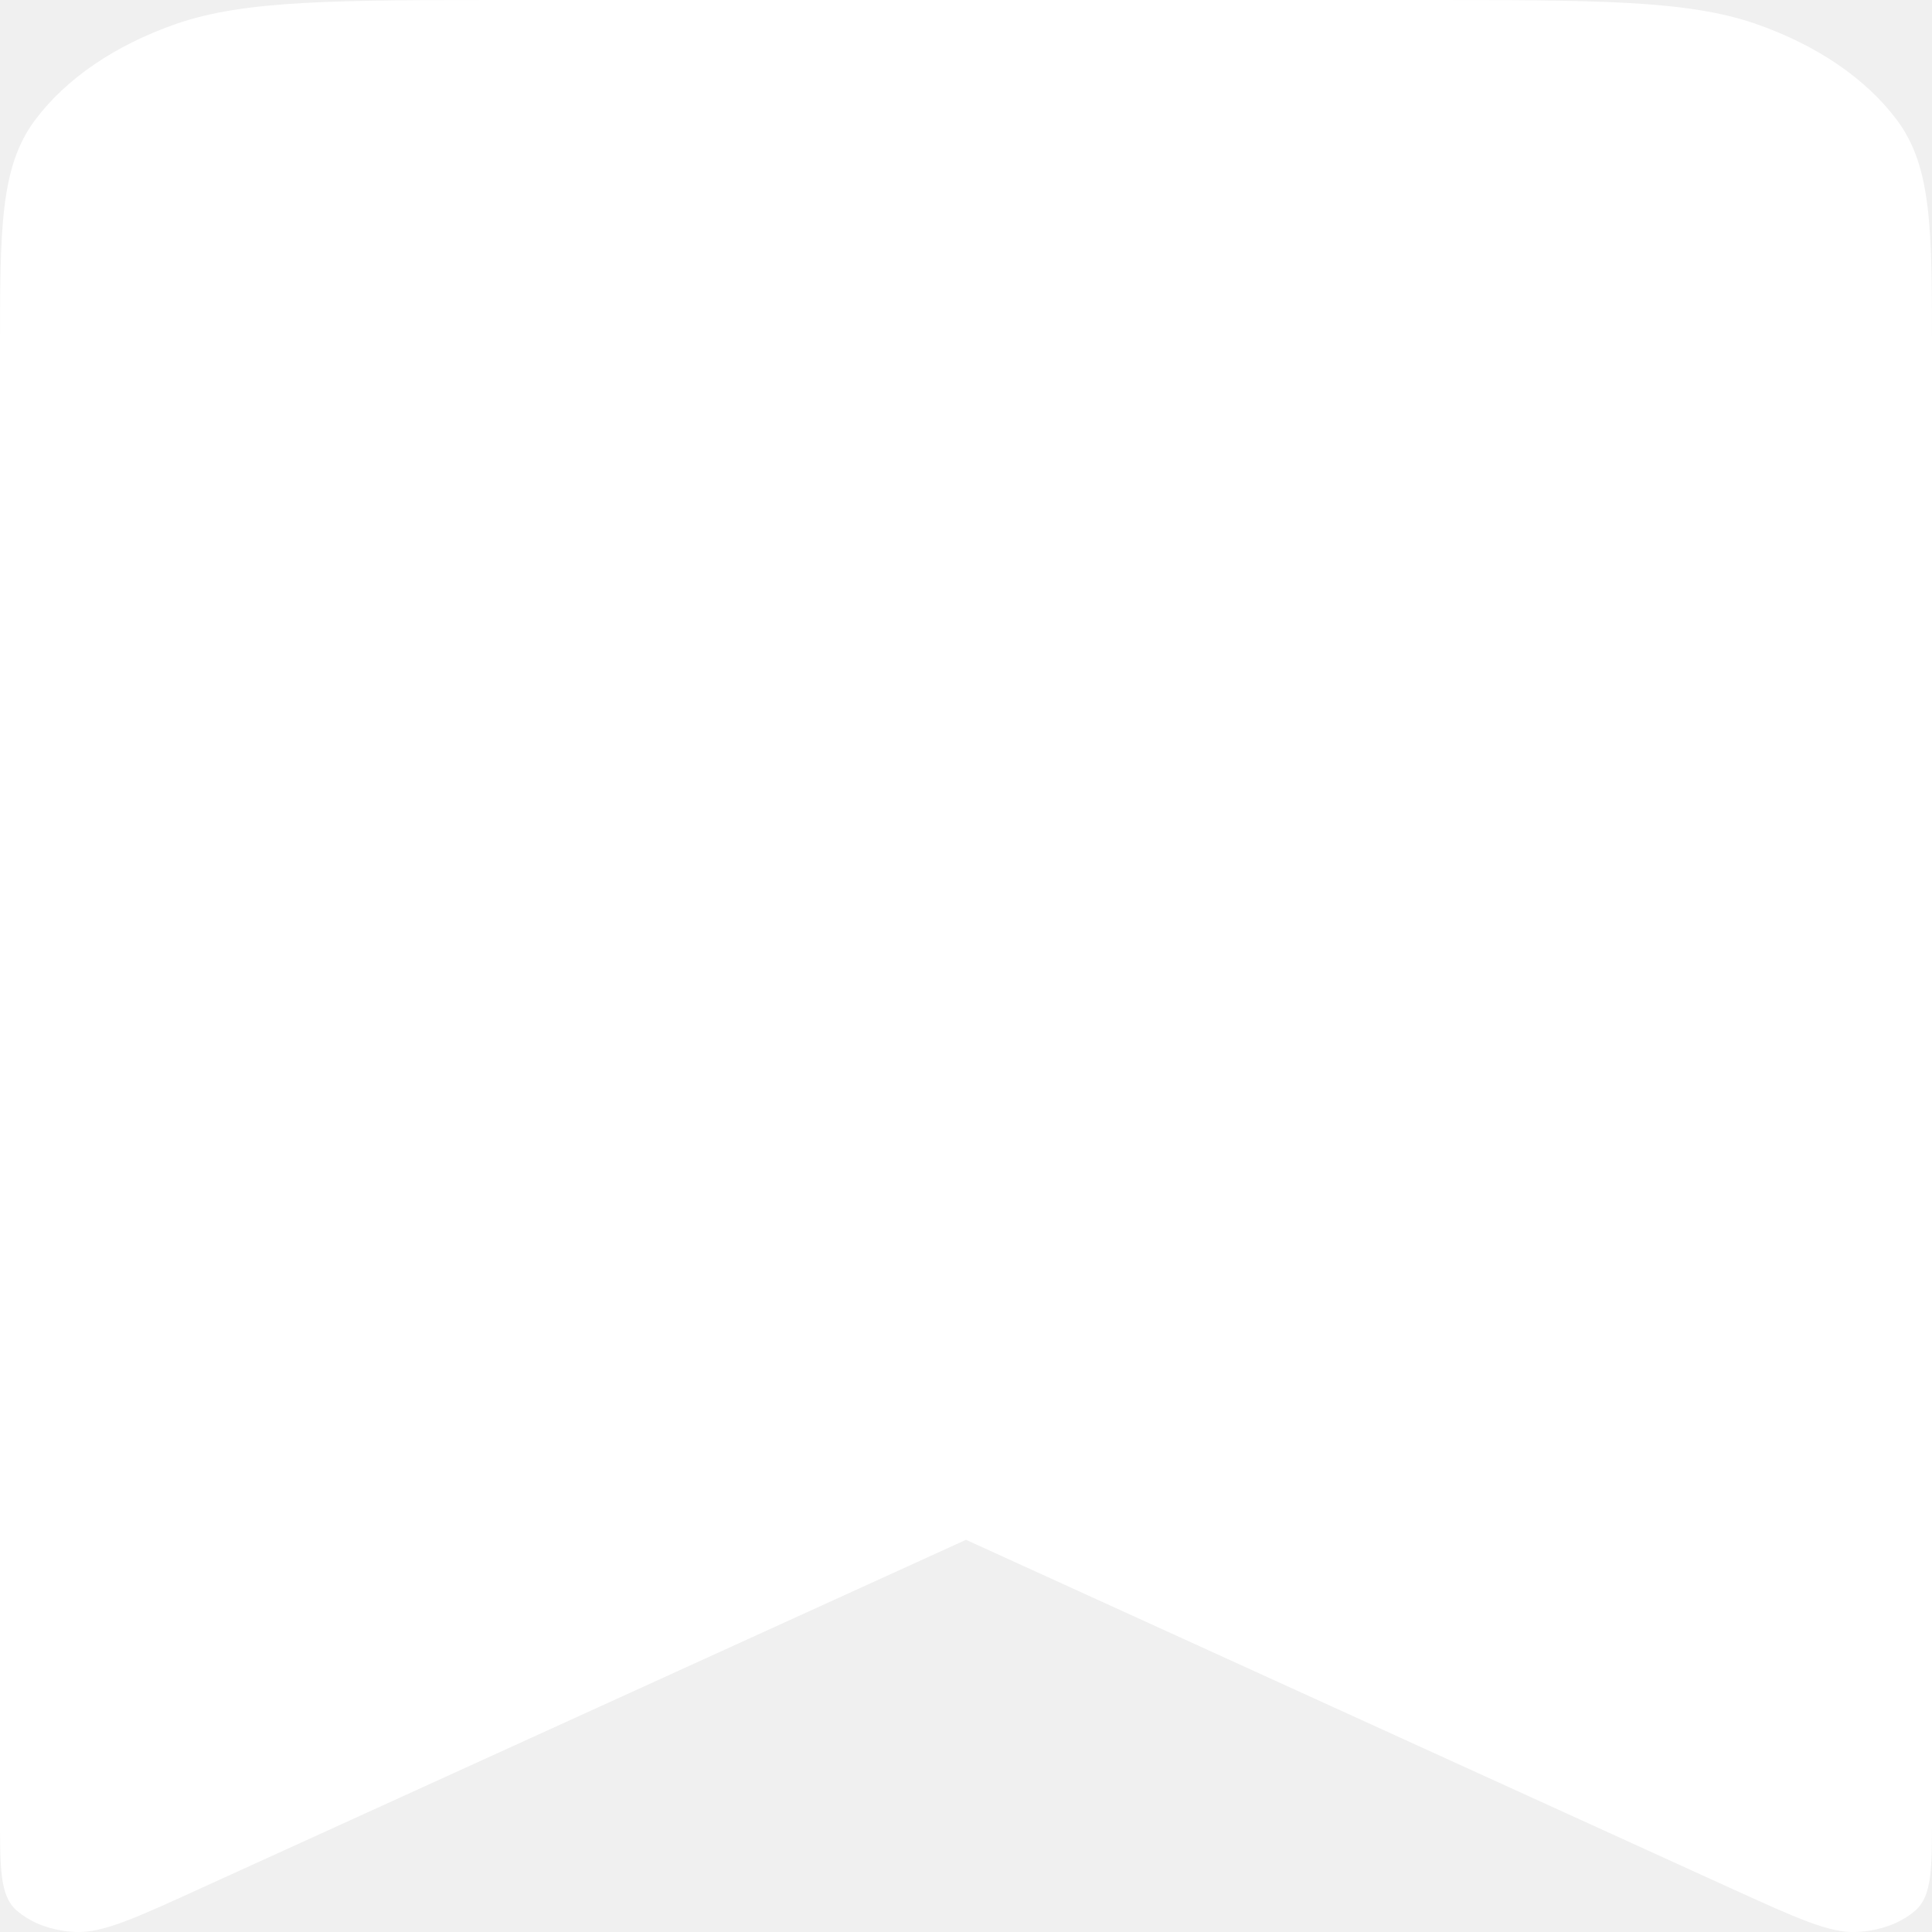
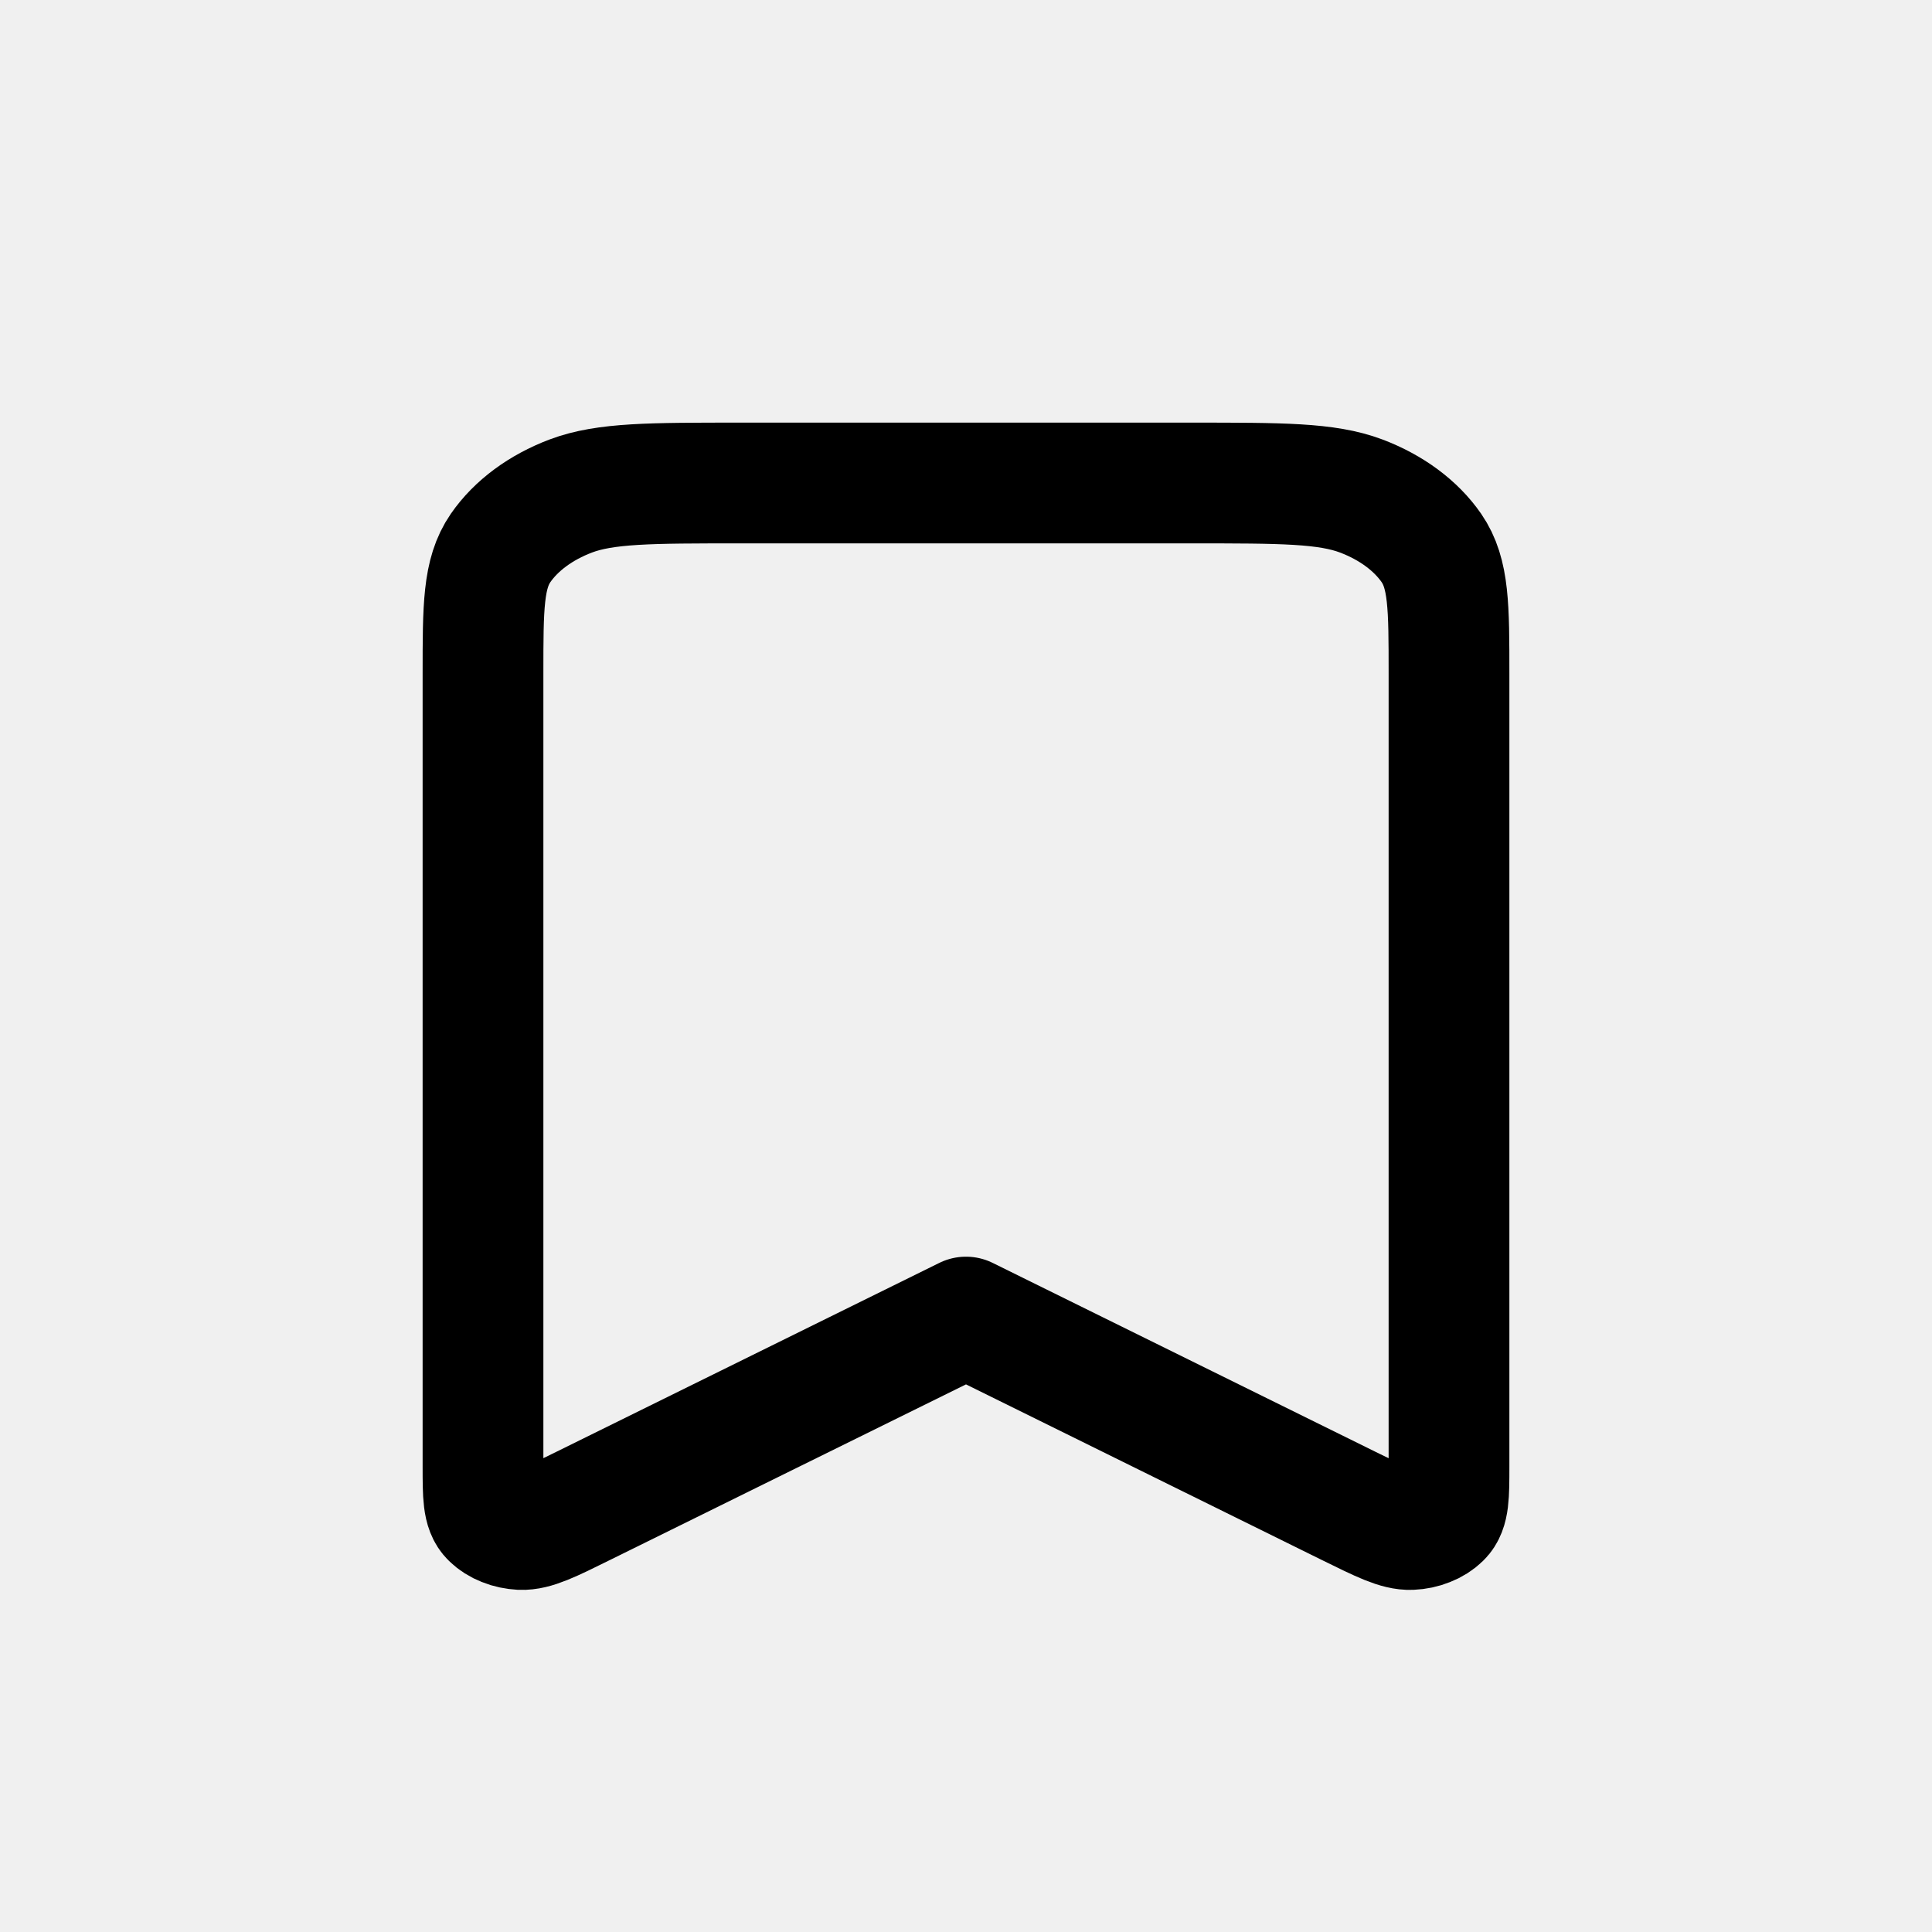
- <svg xmlns="http://www.w3.org/2000/svg" width="14" height="14" fill="none" viewBox="0 0 14 14">
-   <path fill="#fff" d="M0 2.55C0 1.658 0 1.211.254.87.478.57.835.327 1.274.174 1.774 0 2.427 0 3.734 0h6.533c1.306 0 1.96 0 2.459.174.439.153.796.396 1.02.696.254.341.254.788.254 1.68v10.605c0 .387 0 .58-.118.687a.6.6 0 0 1-.19.111.8.8 0 0 1-.242.047c-.194.008-.43-.1-.901-.314L7 11.158l-5.549 2.527C.98 13.9.744 14.008.548 14a.8.8 0 0 1-.24-.047.6.6 0 0 1-.19-.111C0 13.736 0 13.542 0 13.155z" />
+ <svg xmlns="http://www.w3.org/2000/svg" width="24" height="24" viewBox="0 0 24 24" fill="none">
+   <path d="M6 8.368C6 7.539 6 7.125 6.218 6.808C6.41 6.53 6.716 6.303 7.092 6.161C7.52 6 8.08 6 9.2 6H14.8C15.92 6 16.48 6 16.908 6.161C17.284 6.303 17.59 6.53 17.782 6.808C18 7.125 18 7.539 18 8.368V18.215C18 18.575 18 18.755 17.899 18.853C17.855 18.896 17.8 18.931 17.736 18.956C17.672 18.982 17.601 18.997 17.529 19C17.362 19.007 17.16 18.907 16.756 18.708L12 16.361L7.244 18.707C6.84 18.907 6.638 19.007 6.47 19C6.398 18.996 6.327 18.982 6.264 18.956C6.2 18.931 6.145 18.896 6.101 18.853C6 18.755 6 18.575 6 18.215V8.368Z" fill="none" stroke="currentColor" stroke-width="1.5" stroke-linecap="round" stroke-linejoin="round" />
</svg>
